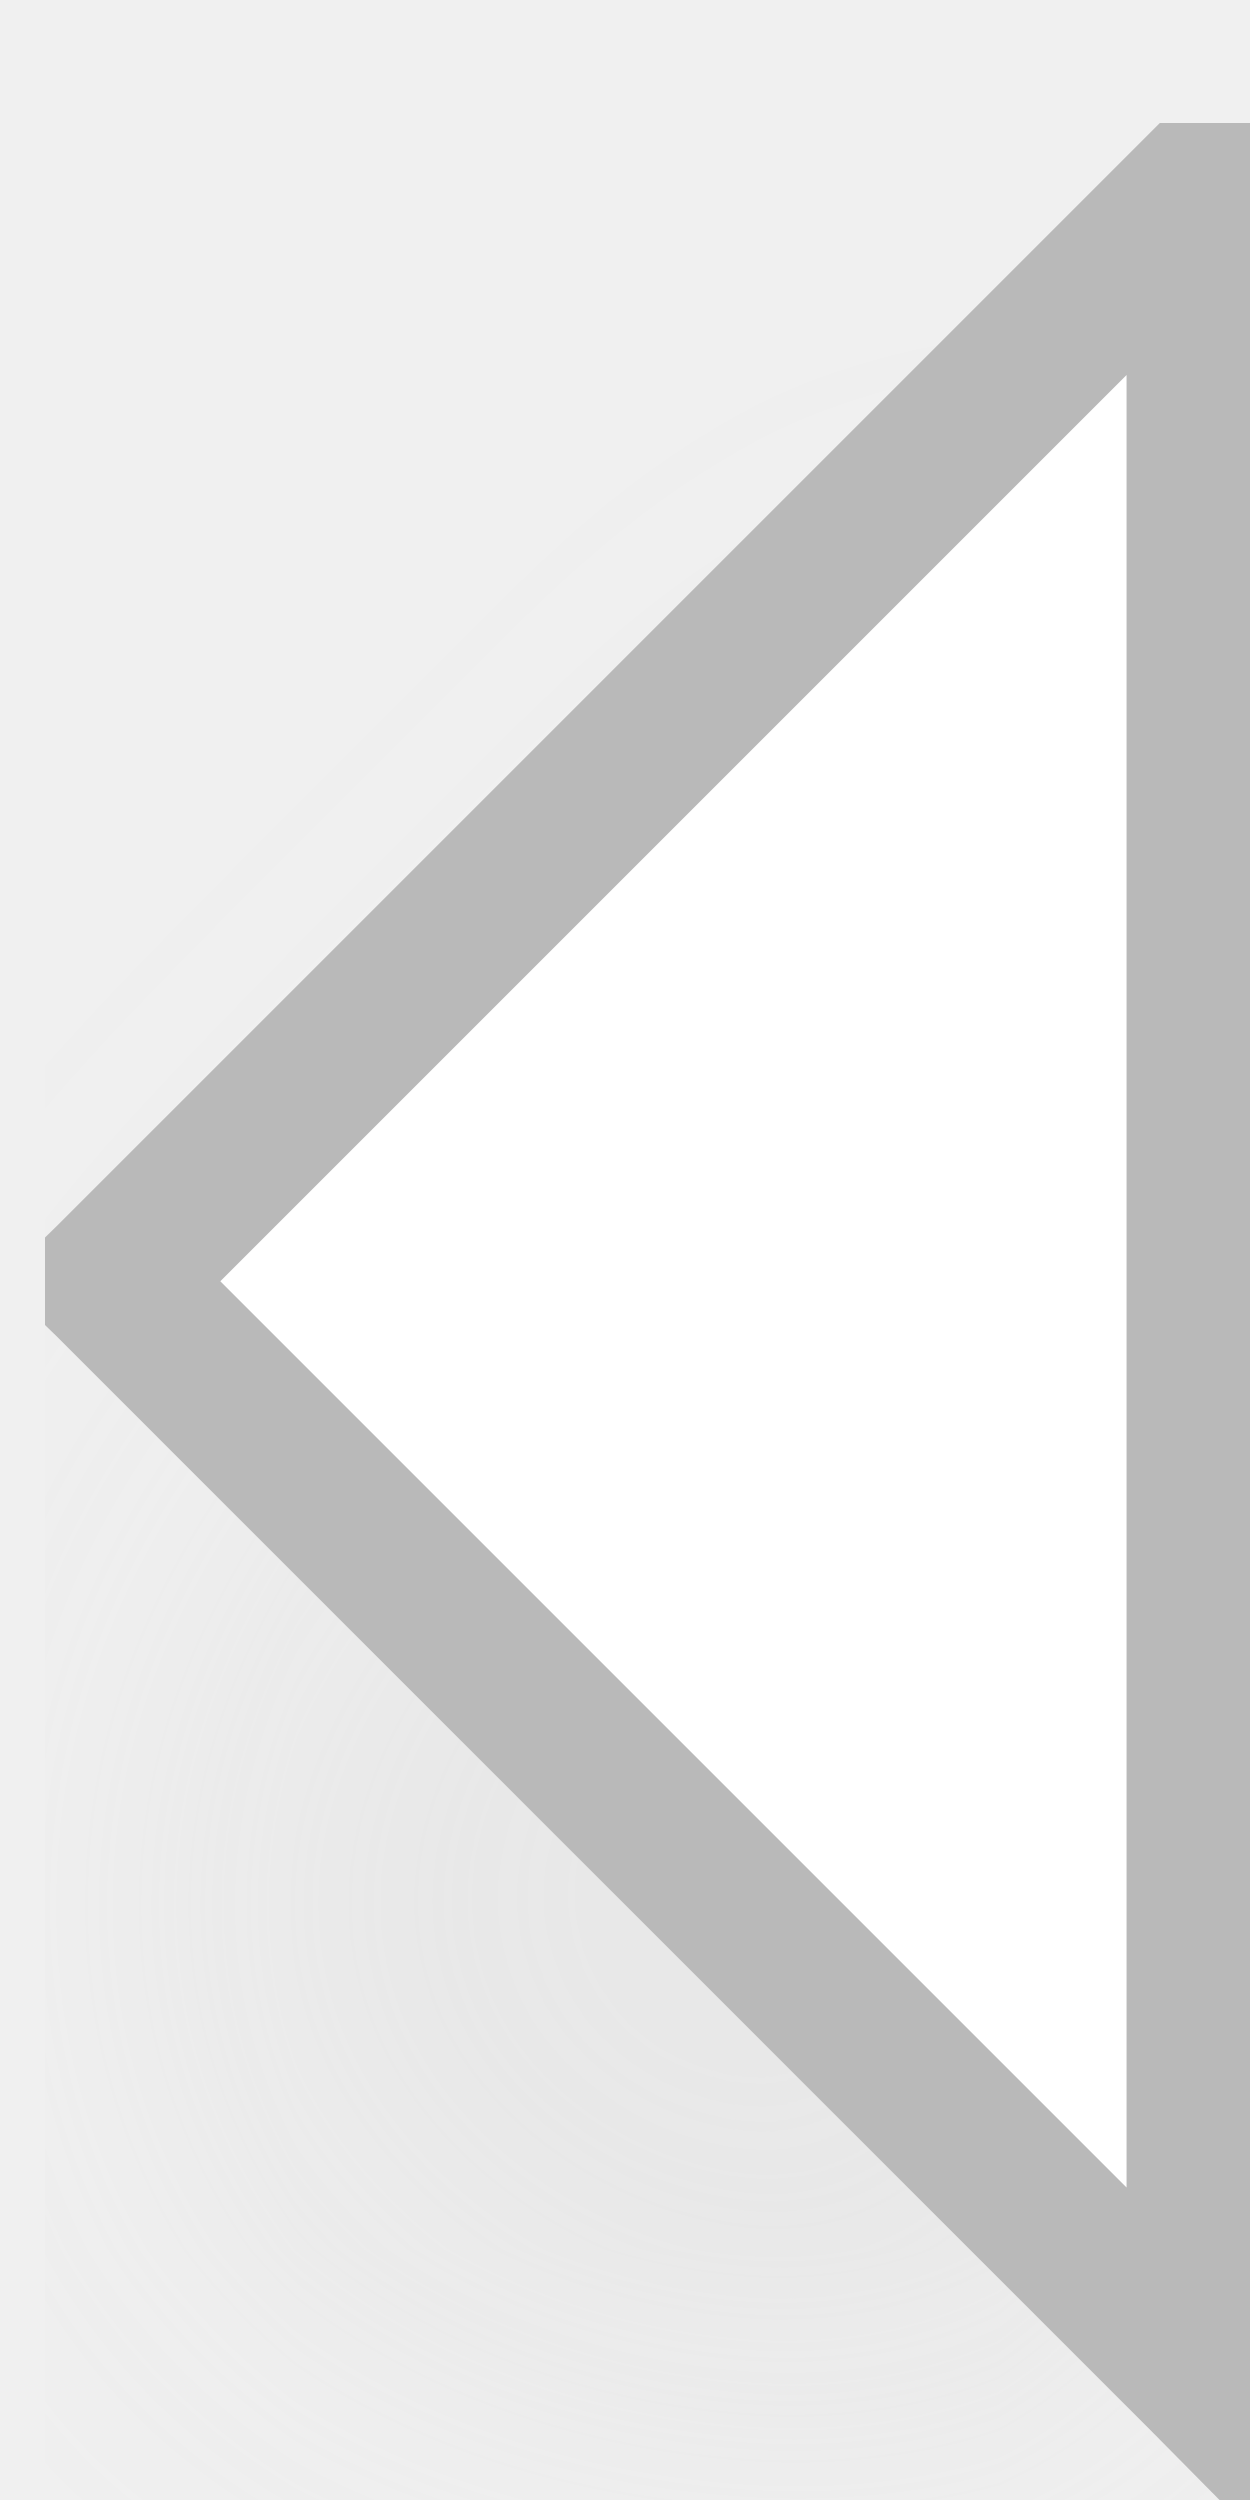
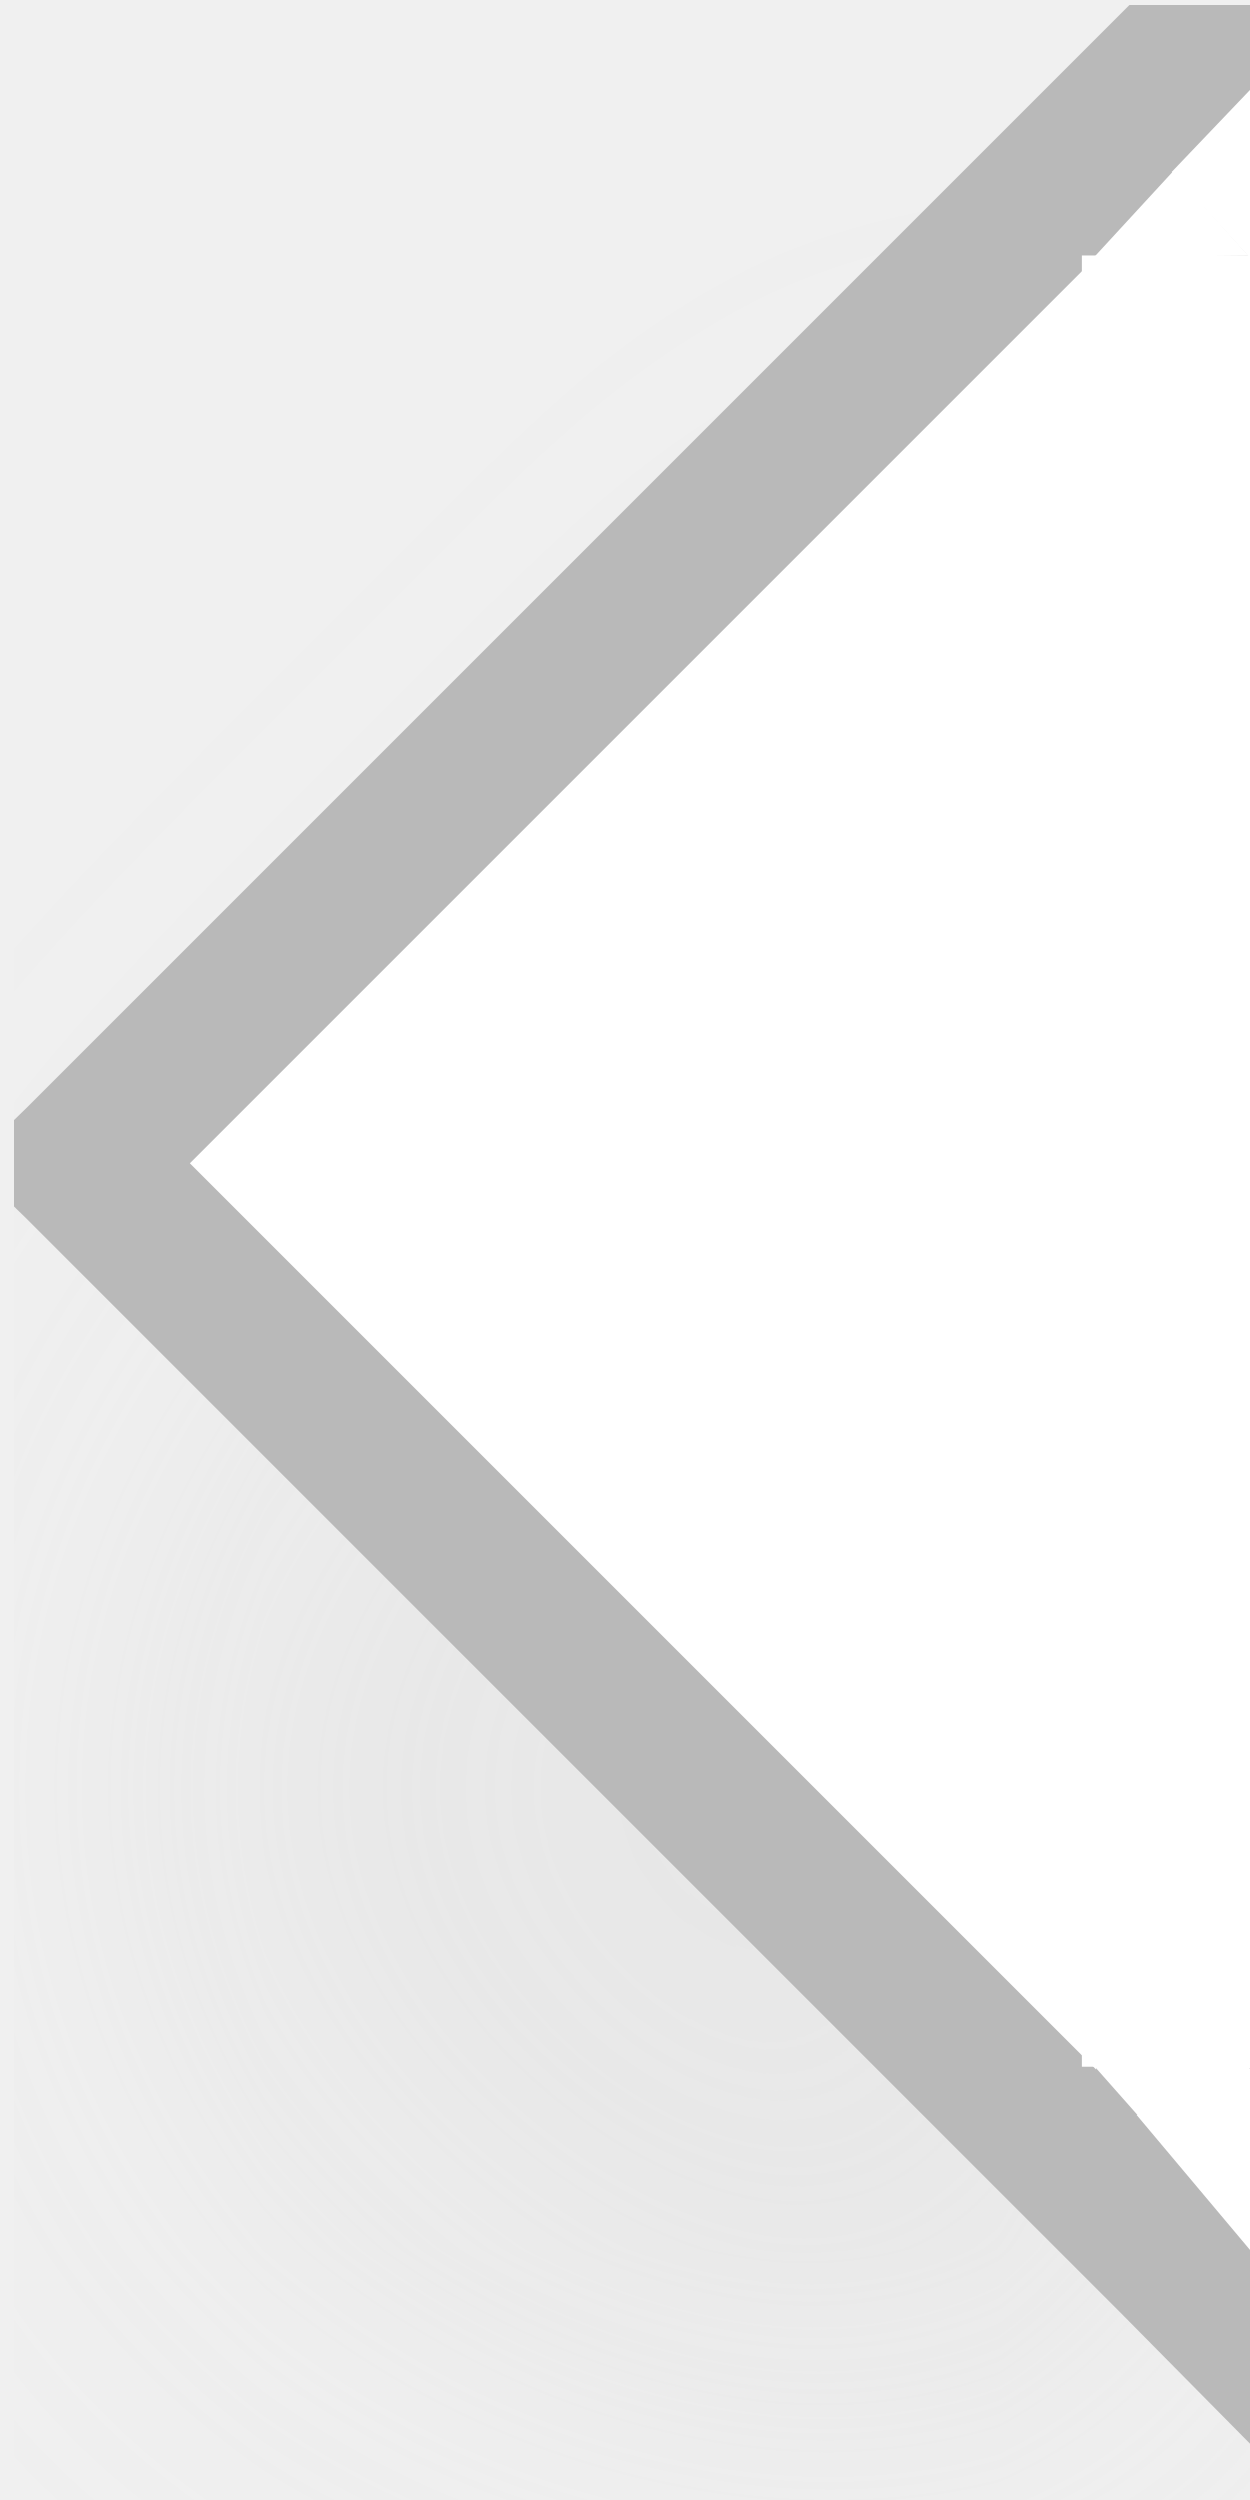
- <svg xmlns="http://www.w3.org/2000/svg" width="8" height="16" fill="none">
+ <svg xmlns="http://www.w3.org/2000/svg" width="8" height="16" fill="none" version="1.1" id="svg728">
  <rect id="backgroundrect" width="100%" height="100%" x="0" y="0" fill="none" stroke="none" />
-   <defs>
+   <defs id="defs719">
    <filter id="a" x="0.29" y="0.79" width="24.21" height="32.41" filterUnits="userSpaceOnUse" color-interpolation-filters="sRGB">
-       <feFlood flood-opacity="0" result="BackgroundImageFix" />
-       <feColorMatrix in="SourceAlpha" values="0 0 0 0 0 0 0 0 0 0 0 0 0 0 0 0 0 0 127 0" result="hardAlpha" />
-       <feOffset dy="4" />
-       <feGaussianBlur stdDeviation="4" />
-       <feColorMatrix values="0 0 0 0 0.762 0 0 0 0 0.762 0 0 0 0 0.762 0 0 0 0.2 0" />
-       <feBlend in2="BackgroundImageFix" result="effect1_dropShadow_884_2844" />
-       <feBlend in="SourceGraphic" in2="effect1_dropShadow_884_2844" result="shape" />
+       <feFlood flood-opacity="0" result="BackgroundImageFix" id="feFlood704" />
+       <feColorMatrix in="SourceAlpha" values="0 0 0 0 0 0 0 0 0 0 0 0 0 0 0 0 0 0 127 0" result="hardAlpha" id="feColorMatrix706" />
+       <feOffset dy="4" id="feOffset708" />
+       <feGaussianBlur stdDeviation="4" id="feGaussianBlur710" />
+       <feColorMatrix values="0 0 0 0 0.762 0 0 0 0 0.762 0 0 0 0 0.762 0 0 0 0.2 0" id="feColorMatrix712" />
+       <feBlend in2="BackgroundImageFix" result="effect1_dropShadow_884_2844" id="feBlend714" />
+       <feBlend in="SourceGraphic" in2="effect1_dropShadow_884_2844" result="shape" id="feBlend716" />
    </filter>
  </defs>
-   <g class="currentLayer" style="">
+   <g class="currentLayer" id="g726" transform="translate(-0.194825,-0.7549467)">
    <g filter="url(#a)" id="svg_1" class="">
-       <path d="m0.71,8.2 l7,-7 v14 l-7,-7 z" fill="#fff" id="svg_2" />
-       <path d="M7.71,1.2 h0.5 V-1.9073486345888568e-7 l-0.85,0.85 L7.71,1.2 zm-7,7 l-0.35,-0.35 l-0.36,0.35 l0.36,0.35 L0.71,8.2 zm7,7 l-0.35,0.35 l0.85,0.86 V15.2 H7.71 zm-0.35,-14.35 l-7,7 l0.7,0.7 l7,-7 l-0.7,-0.7 zm-7,7.7 l7,7 l0.7,-0.7 l-7,-7 l-0.7,0.7 zM8.21,15.2 V1.2 h-1 v14 h1 z" fill="#B9B9B9" id="svg_3" />
+       <path d="m 0.71,8.2 7,-7 V 15.2 Z" fill="#ffffff" id="svg_2" />
+       <path d="m 7.71,1.2 h 0.5 V -1.9073486e-7 L 7.36,0.85 Z m -7,7 -0.35,-0.35 L 3.8146973e-8,8.2 0.36,8.55 Z M 7.71,15.2 7.36,15.55 8.21,16.41 V 15.2 Z M 7.36,0.85 0.36,7.85 l 0.7,0.7 7,-7 z M 0.36,8.55 7.36,15.55 l 0.7,-0.7 -7,-7 z M 8.21,15.2 V 1.2 h -1 V 15.2 Z" fill="#b9b9b9" id="svg_3" />
    </g>
  </g>
+   <rect style="fill:#ffffff;stroke-width:1.017" id="rect1151" width="1.091" height="11.592" x="6.924" y="1.635" />
+   <path style="fill:#ffffff" id="path1260" d="M 7.762,1.625 7.086,1.117 7.864,0.785 Z" transform="matrix(0.7043426,-0.1381314,0.08929317,1.312047,2.408231,0.6137837)" />
+   <path style="fill:#ffffff" id="path1260-3" d="M 7.762,1.625 7.086,1.117 7.864,0.785 Z" transform="matrix(0.1255409,0.7348434,-1.160002,0.1007686,7.912563,-4.221684)" />
+   <path style="fill:#ffffff" id="path1284" d="M 7.414,12.833 7.152,13.757 6.482,13.068 Z" transform="matrix(0.8481033,0,0.2462056,1.274867,-1.440305,-3.124061)" />
+   <path style="fill:#ffffff" id="path1284-5" d="M 7.414,12.833 7.152,13.757 6.482,13.068 Z" transform="matrix(1.082057,0.2097689,-0.09639923,0.8760704,1.233924,0.3977271)" />
+   <path style="fill:#ffffff;fill-opacity:1;stroke-width:0.022" d="M 4.44,4.396 C 3.423,5.413 2.407,6.43 1.39,7.447 3.228,9.289 5.066,11.132 6.906,12.972 6.913,9.293 6.909,5.608 6.91,1.927 6.087,2.75 5.264,3.573 4.44,4.396 Z" id="path1105" />
+   <path style="fill:#ffffff;fill-opacity:1;stroke-width:0.022" d="M 4.44,4.396 C 3.423,5.413 2.407,6.43 1.39,7.447 3.228,9.289 5.066,11.132 6.906,12.972 6.913,9.293 6.909,5.608 6.91,1.927 6.087,2.75 5.264,3.573 4.44,4.396 Z" id="path1107" />
+   <path style="fill:#ffffff;fill-opacity:1;stroke-width:0.022" d="m 4.44,4.396 c -1.017,1.017 -2.034,2.034 -3.051,3.051 1.839,1.838 3.676,3.678 5.516,5.513 0.007,-3.676 0.004,-7.356 0.004,-11.034 -0.823,0.823 -1.646,1.646 -2.47,2.47 z" id="path1109" />
</svg>
